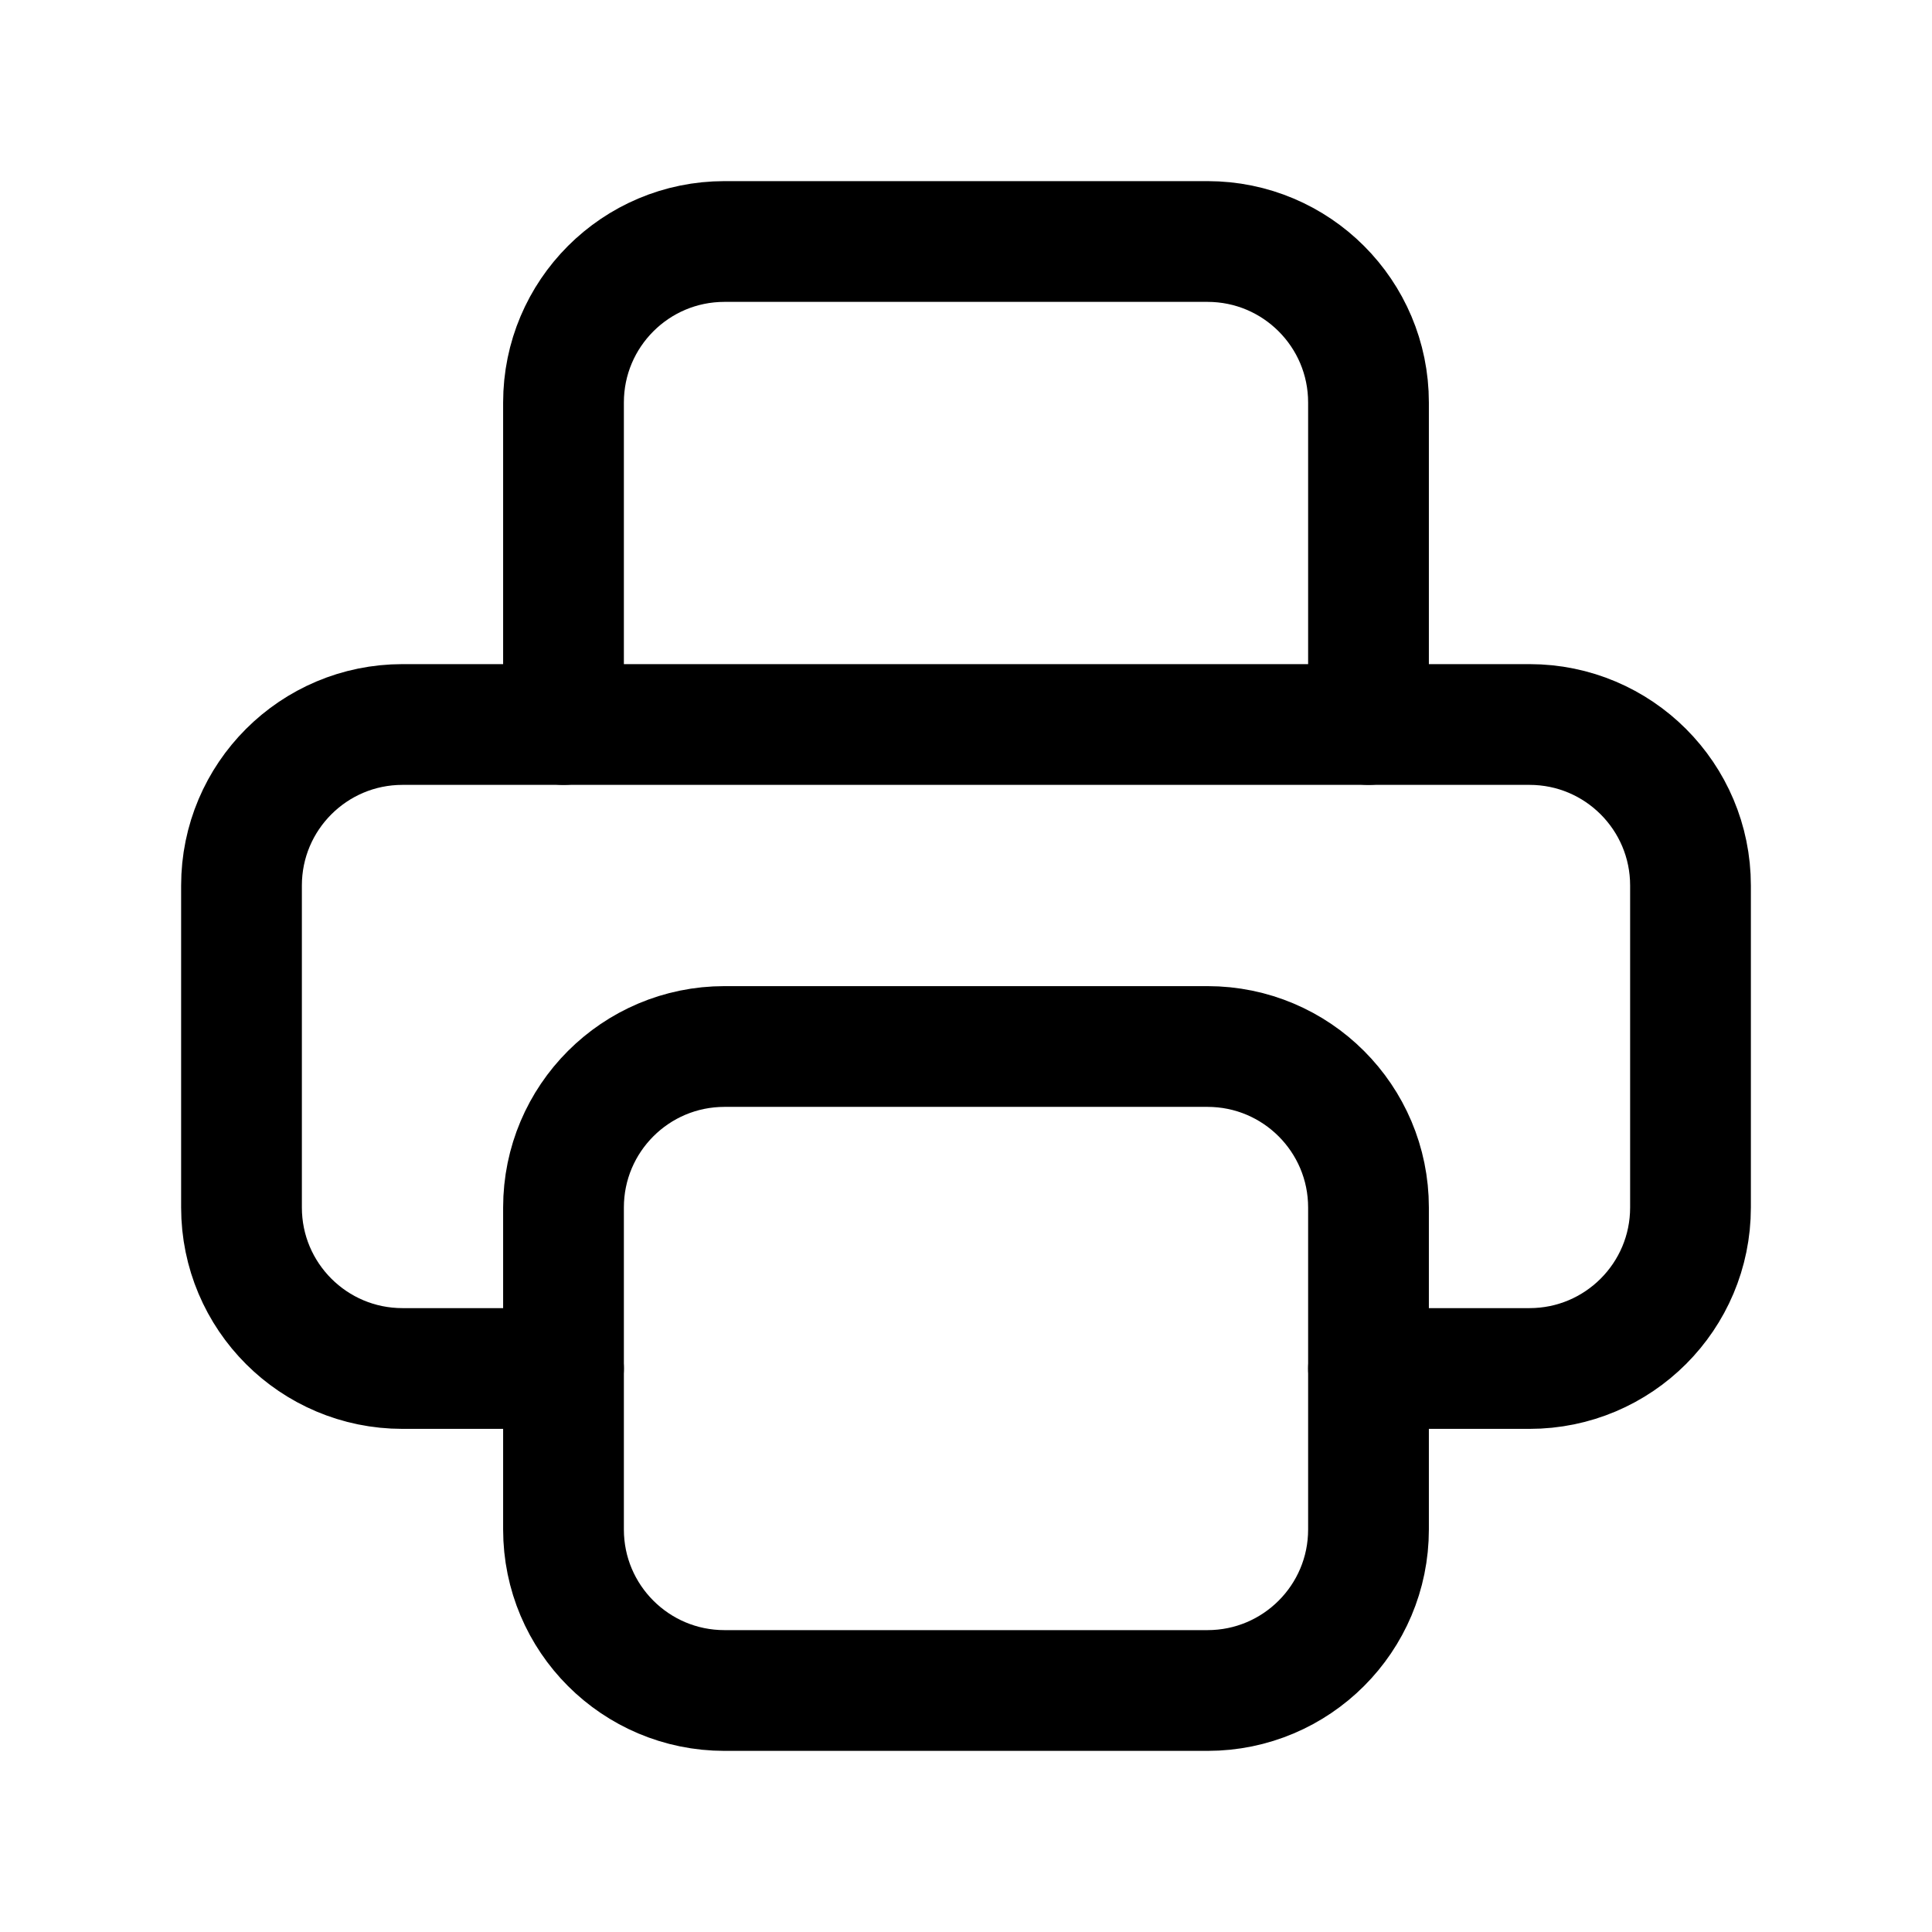
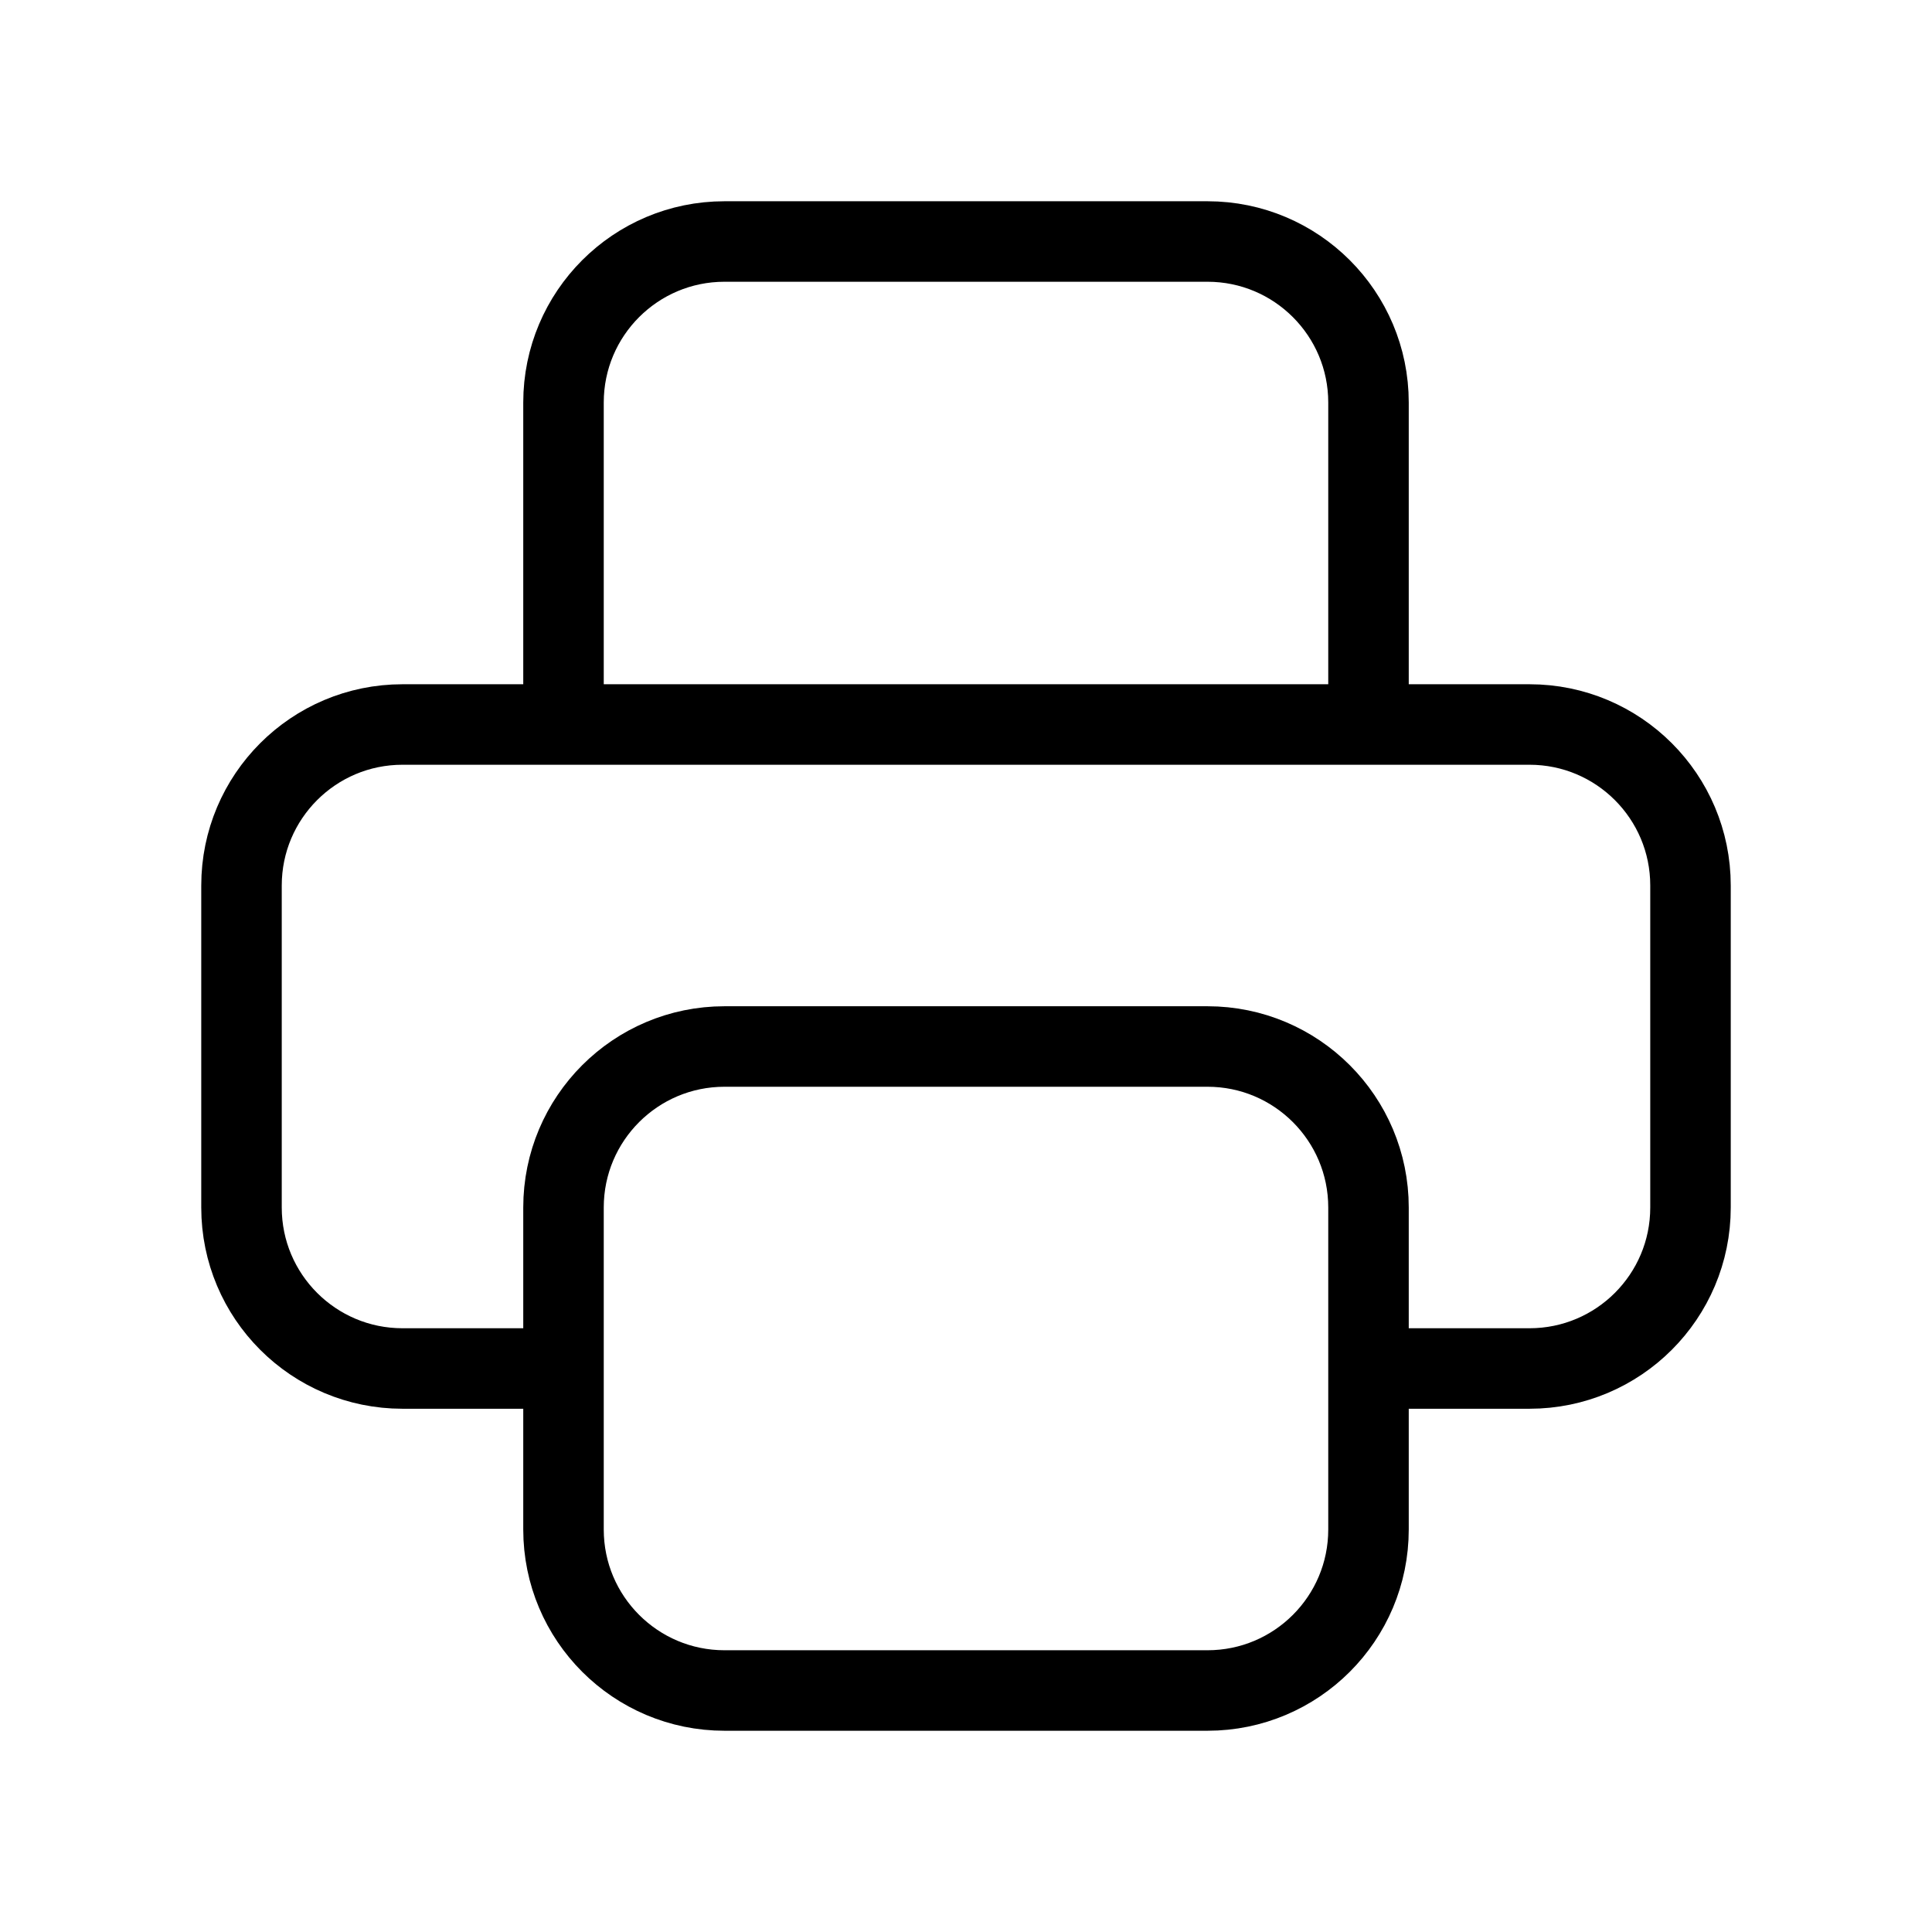
- <svg xmlns="http://www.w3.org/2000/svg" className="icon icon-tabler icon-tabler-printer" width="24" height="24" viewBox="0 0 24 24" stroke-width="1.5" stroke="currentColor" fill="none" stroke-linecap="round" strokeLinejoin="round">
+ <svg xmlns="http://www.w3.org/2000/svg" className="icon icon-tabler icon-tabler-printer" width="24" height="24" viewBox="0 0 24 24" strokeWidth="1.5" stroke="currentColor" fill="none" strokeLinecap="round" strokeLinejoin="round">
  <path stroke="none" d="M0 0h24v24H0z" fill="none" />
  <path d="M17 17h2a2 2 0 0 0 2 -2v-4a2 2 0 0 0 -2 -2h-14a2 2 0 0 0 -2 2v4a2 2 0 0 0 2 2h2" />
  <path d="M17 9v-4a2 2 0 0 0 -2 -2h-6a2 2 0 0 0 -2 2v4" />
  <path d="M7 13m0 2a2 2 0 0 1 2 -2h6a2 2 0 0 1 2 2v4a2 2 0 0 1 -2 2h-6a2 2 0 0 1 -2 -2z" />
</svg>
